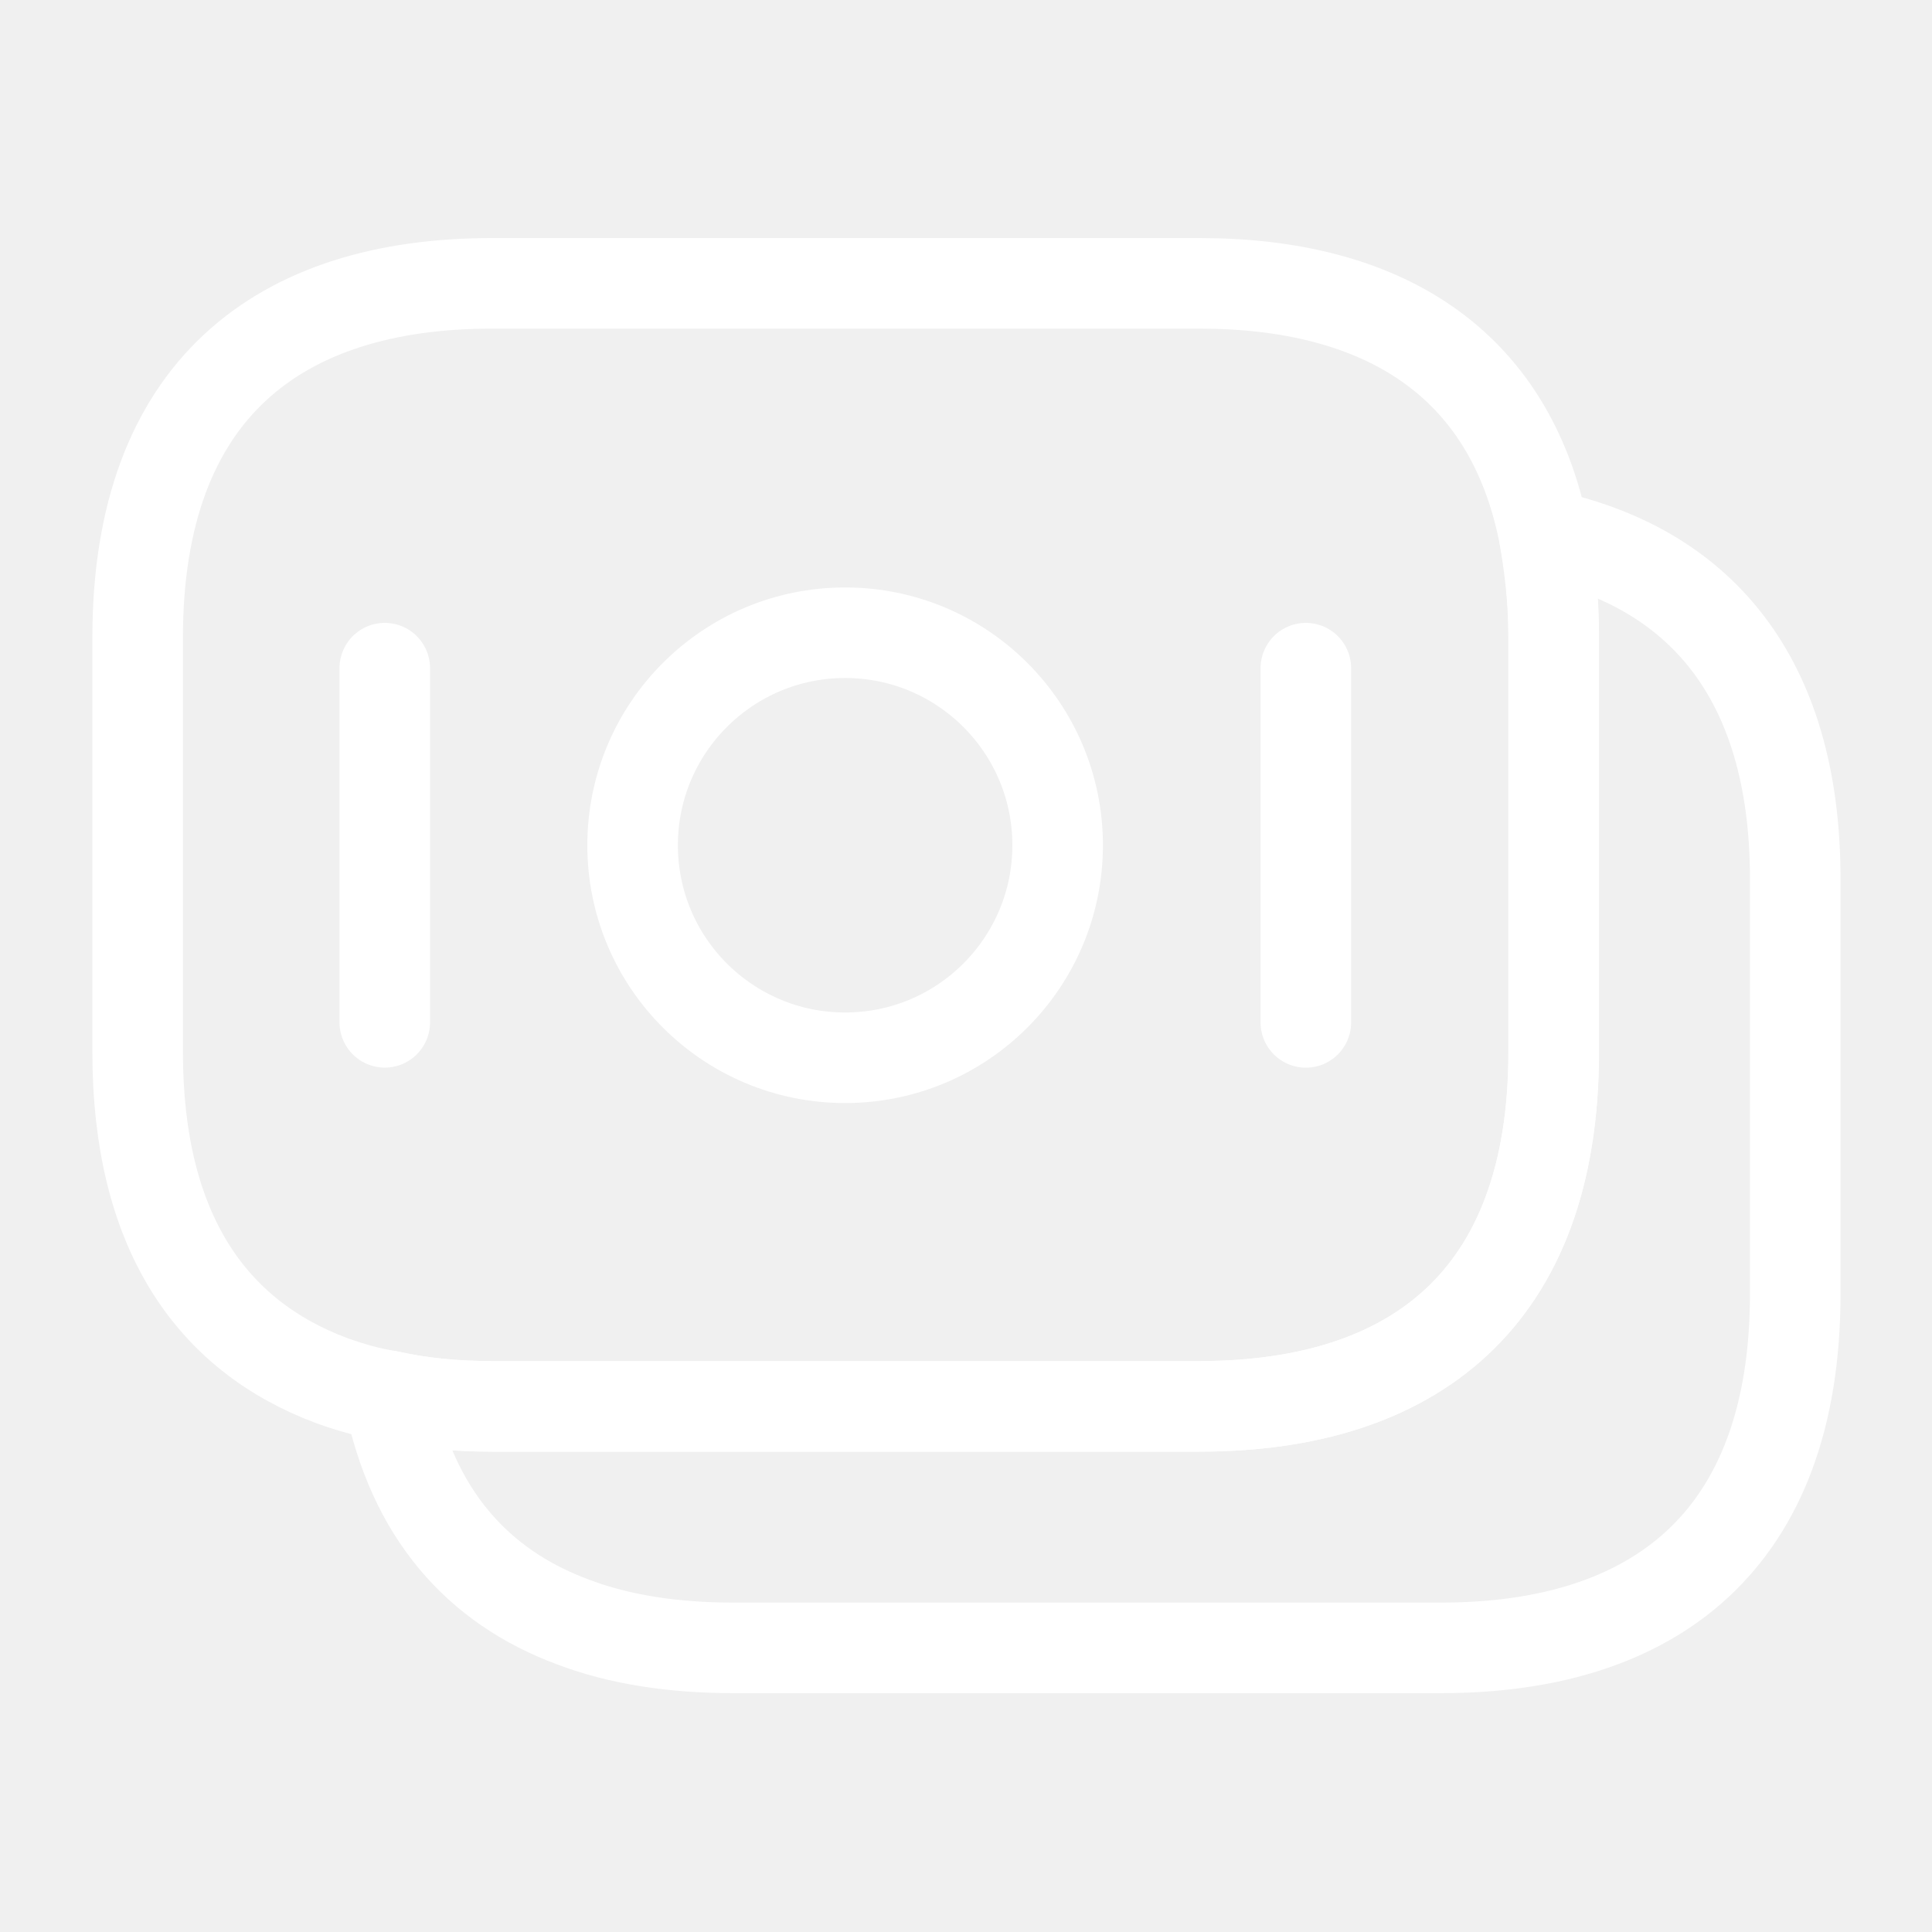
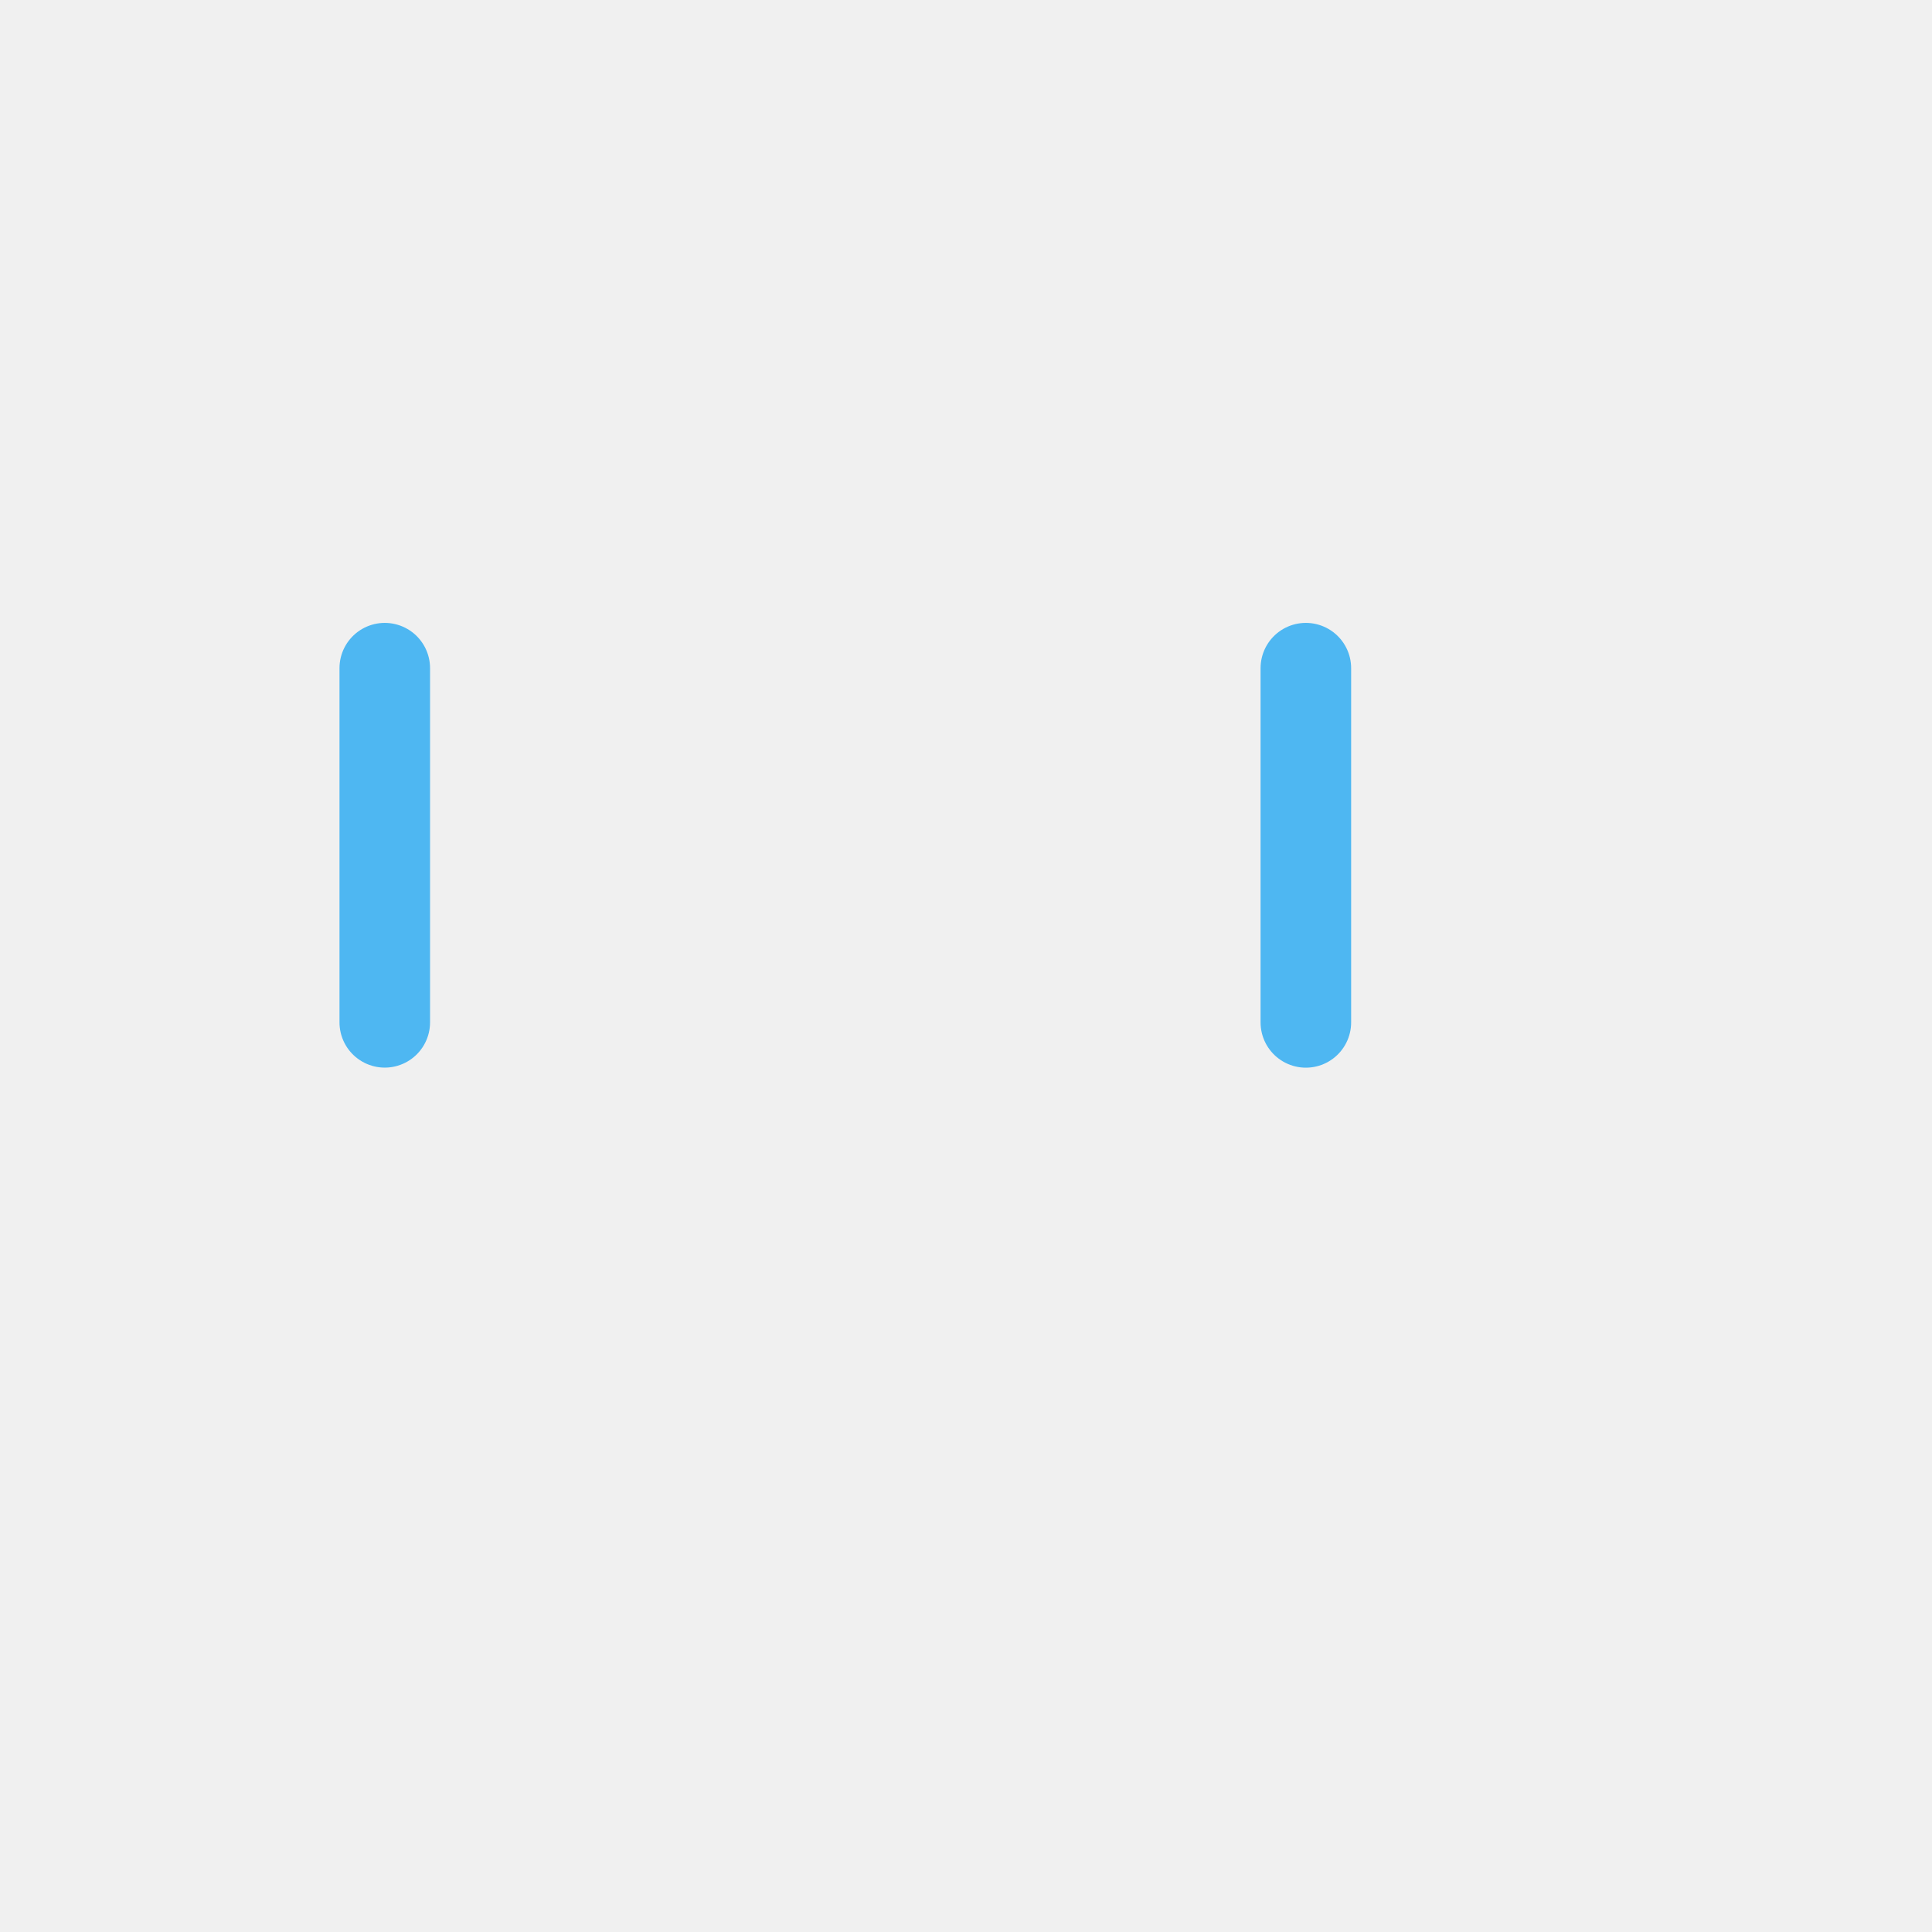
<svg xmlns="http://www.w3.org/2000/svg" width="32" height="32" viewBox="0 0 32 32" fill="none">
-   <path d="M25.733 10.56V17.427C25.733 21.533 23.387 23.293 19.867 23.293H8.147C7.547 23.293 6.973 23.24 6.44 23.12C6.107 23.067 5.787 22.973 5.493 22.867C3.493 22.12 2.28 20.387 2.28 17.427V10.56C2.28 6.453 4.627 4.693 8.147 4.693H19.867C22.853 4.693 25 5.96 25.573 8.853C25.667 9.387 25.733 9.933 25.733 10.56Z" stroke="white" stroke-width="1.5" stroke-miterlimit="10" stroke-linecap="round" stroke-linejoin="round" />
-   <path d="M29.735 14.56V21.427C29.735 25.534 27.388 27.294 23.868 27.294H12.148C11.162 27.294 10.268 27.16 9.495 26.867C7.908 26.28 6.828 25.067 6.441 23.12C6.975 23.24 7.548 23.294 8.148 23.294H19.868C23.388 23.294 25.735 21.534 25.735 17.427V10.56C25.735 9.933 25.681 9.374 25.575 8.854C28.108 9.387 29.735 11.174 29.735 14.56Z" stroke="white" stroke-width="1.5" stroke-miterlimit="10" stroke-linecap="round" stroke-linejoin="round" />
-   <path d="M13.998 17.52C15.942 17.52 17.518 15.944 17.518 14C17.518 12.056 15.942 10.48 13.998 10.48C12.054 10.48 10.478 12.056 10.478 14C10.478 15.944 12.054 17.52 13.998 17.52Z" stroke="white" stroke-width="1.5" stroke-miterlimit="10" stroke-linecap="round" stroke-linejoin="round" />
-   <path d="M6.373 11.067V16.933" stroke="white" stroke-width="1.5" stroke-miterlimit="10" stroke-linecap="round" stroke-linejoin="round" />
-   <path d="M21.629 11.067V16.934" stroke="white" stroke-width="1.5" stroke-miterlimit="10" stroke-linecap="round" stroke-linejoin="round" />
+   <path d="M25.733 10.56V17.427C25.733 21.533 23.387 23.293 19.867 23.293H8.147C7.547 23.293 6.973 23.24 6.44 23.12C6.107 23.067 5.787 22.973 5.493 22.867C3.493 22.12 2.28 20.387 2.28 17.427V10.56C2.28 6.453 4.627 4.693 8.147 4.693H19.867C22.853 4.693 25 5.96 25.573 8.853C25.667 9.387 25.733 9.933 25.733 10.56Z" stroke="4EB7F2" stroke-width="1.5" stroke-miterlimit="10" stroke-linecap="round" stroke-linejoin="round" />
+   <path d="M29.735 14.56V21.427C29.735 25.534 27.388 27.294 23.868 27.294H12.148C11.162 27.294 10.268 27.16 9.495 26.867C7.908 26.28 6.828 25.067 6.441 23.12C6.975 23.24 7.548 23.294 8.148 23.294H19.868C23.388 23.294 25.735 21.534 25.735 17.427V10.56C25.735 9.933 25.681 9.374 25.575 8.854C28.108 9.387 29.735 11.174 29.735 14.56Z" stroke="4EB7F2" stroke-width="1.5" stroke-miterlimit="10" stroke-linecap="round" stroke-linejoin="round" />
+   <path d="M13.998 17.52C15.942 17.52 17.518 15.944 17.518 14C17.518 12.056 15.942 10.48 13.998 10.48C12.054 10.48 10.478 12.056 10.478 14C10.478 15.944 12.054 17.52 13.998 17.52Z" stroke="4EB7F2" stroke-width="1.5" stroke-miterlimit="10" stroke-linecap="round" stroke-linejoin="round" />
+   <path d="M6.373 11.067V16.933" stroke="#4EB7F2" stroke-width="1.5" stroke-miterlimit="10" stroke-linecap="round" stroke-linejoin="round" />
+   <path d="M21.629 11.067V16.934" stroke="#4EB7F2" stroke-width="1.5" stroke-miterlimit="10" stroke-linecap="round" stroke-linejoin="round" />
</svg>
